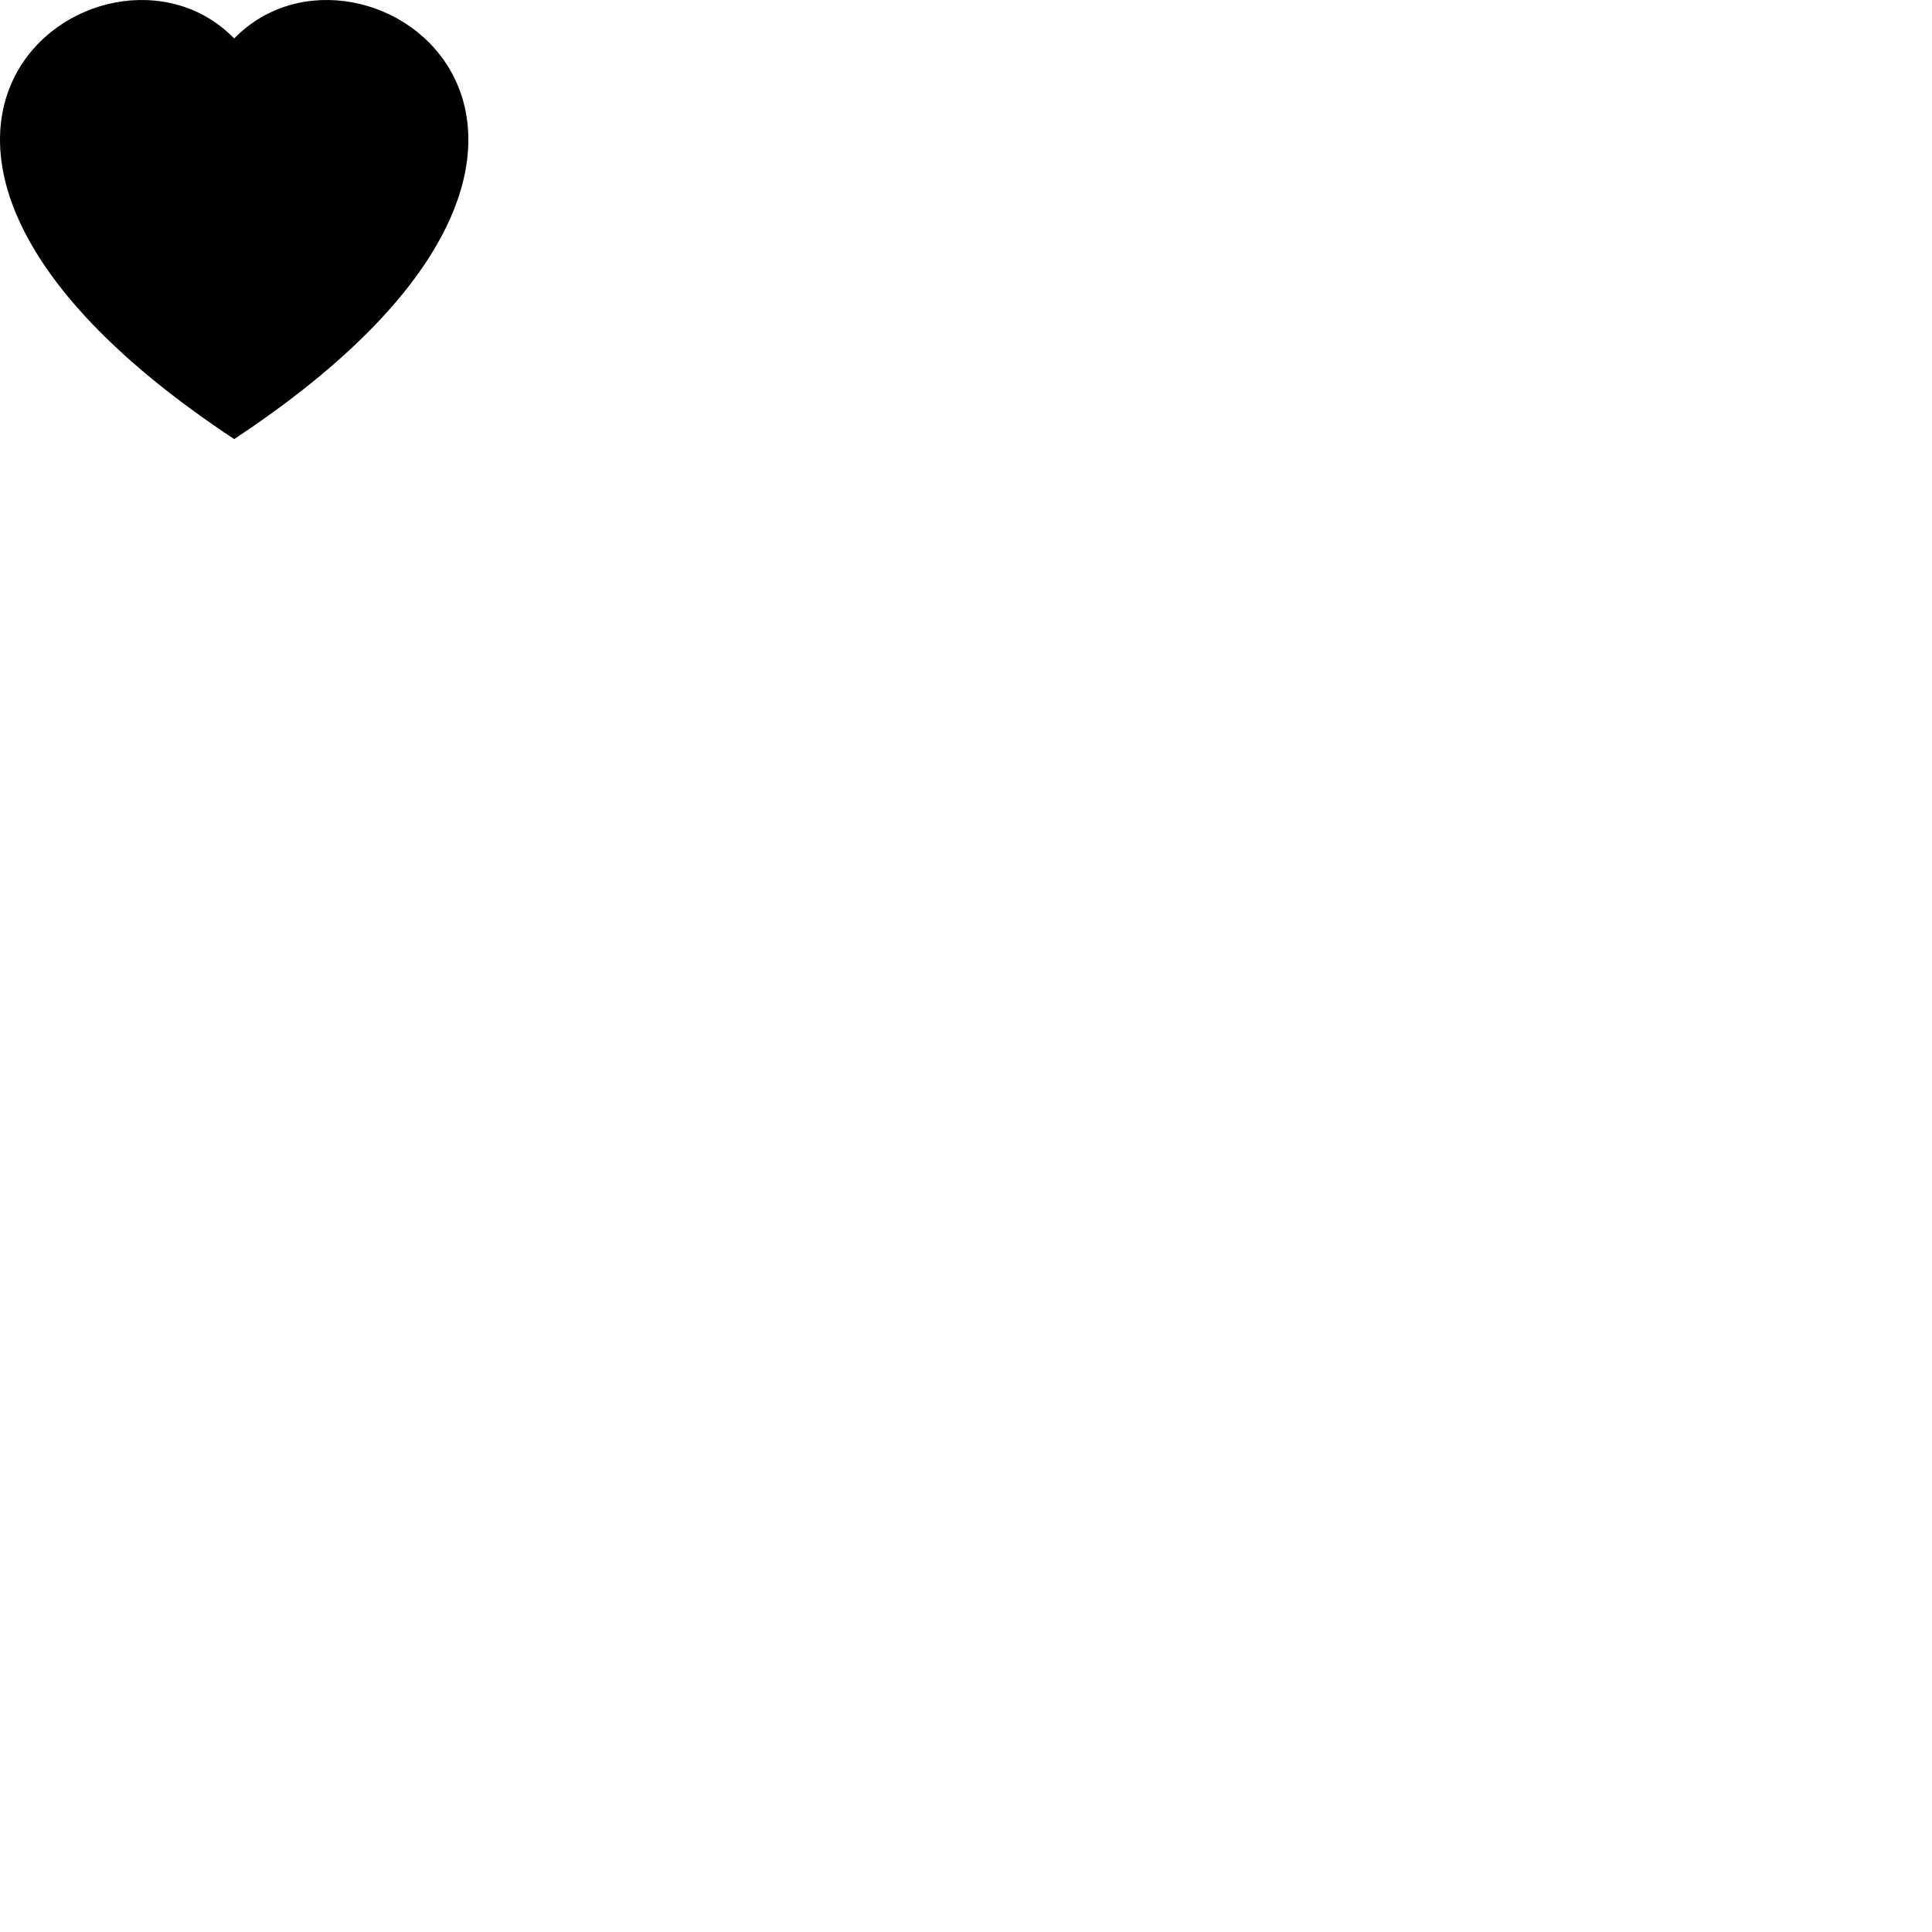
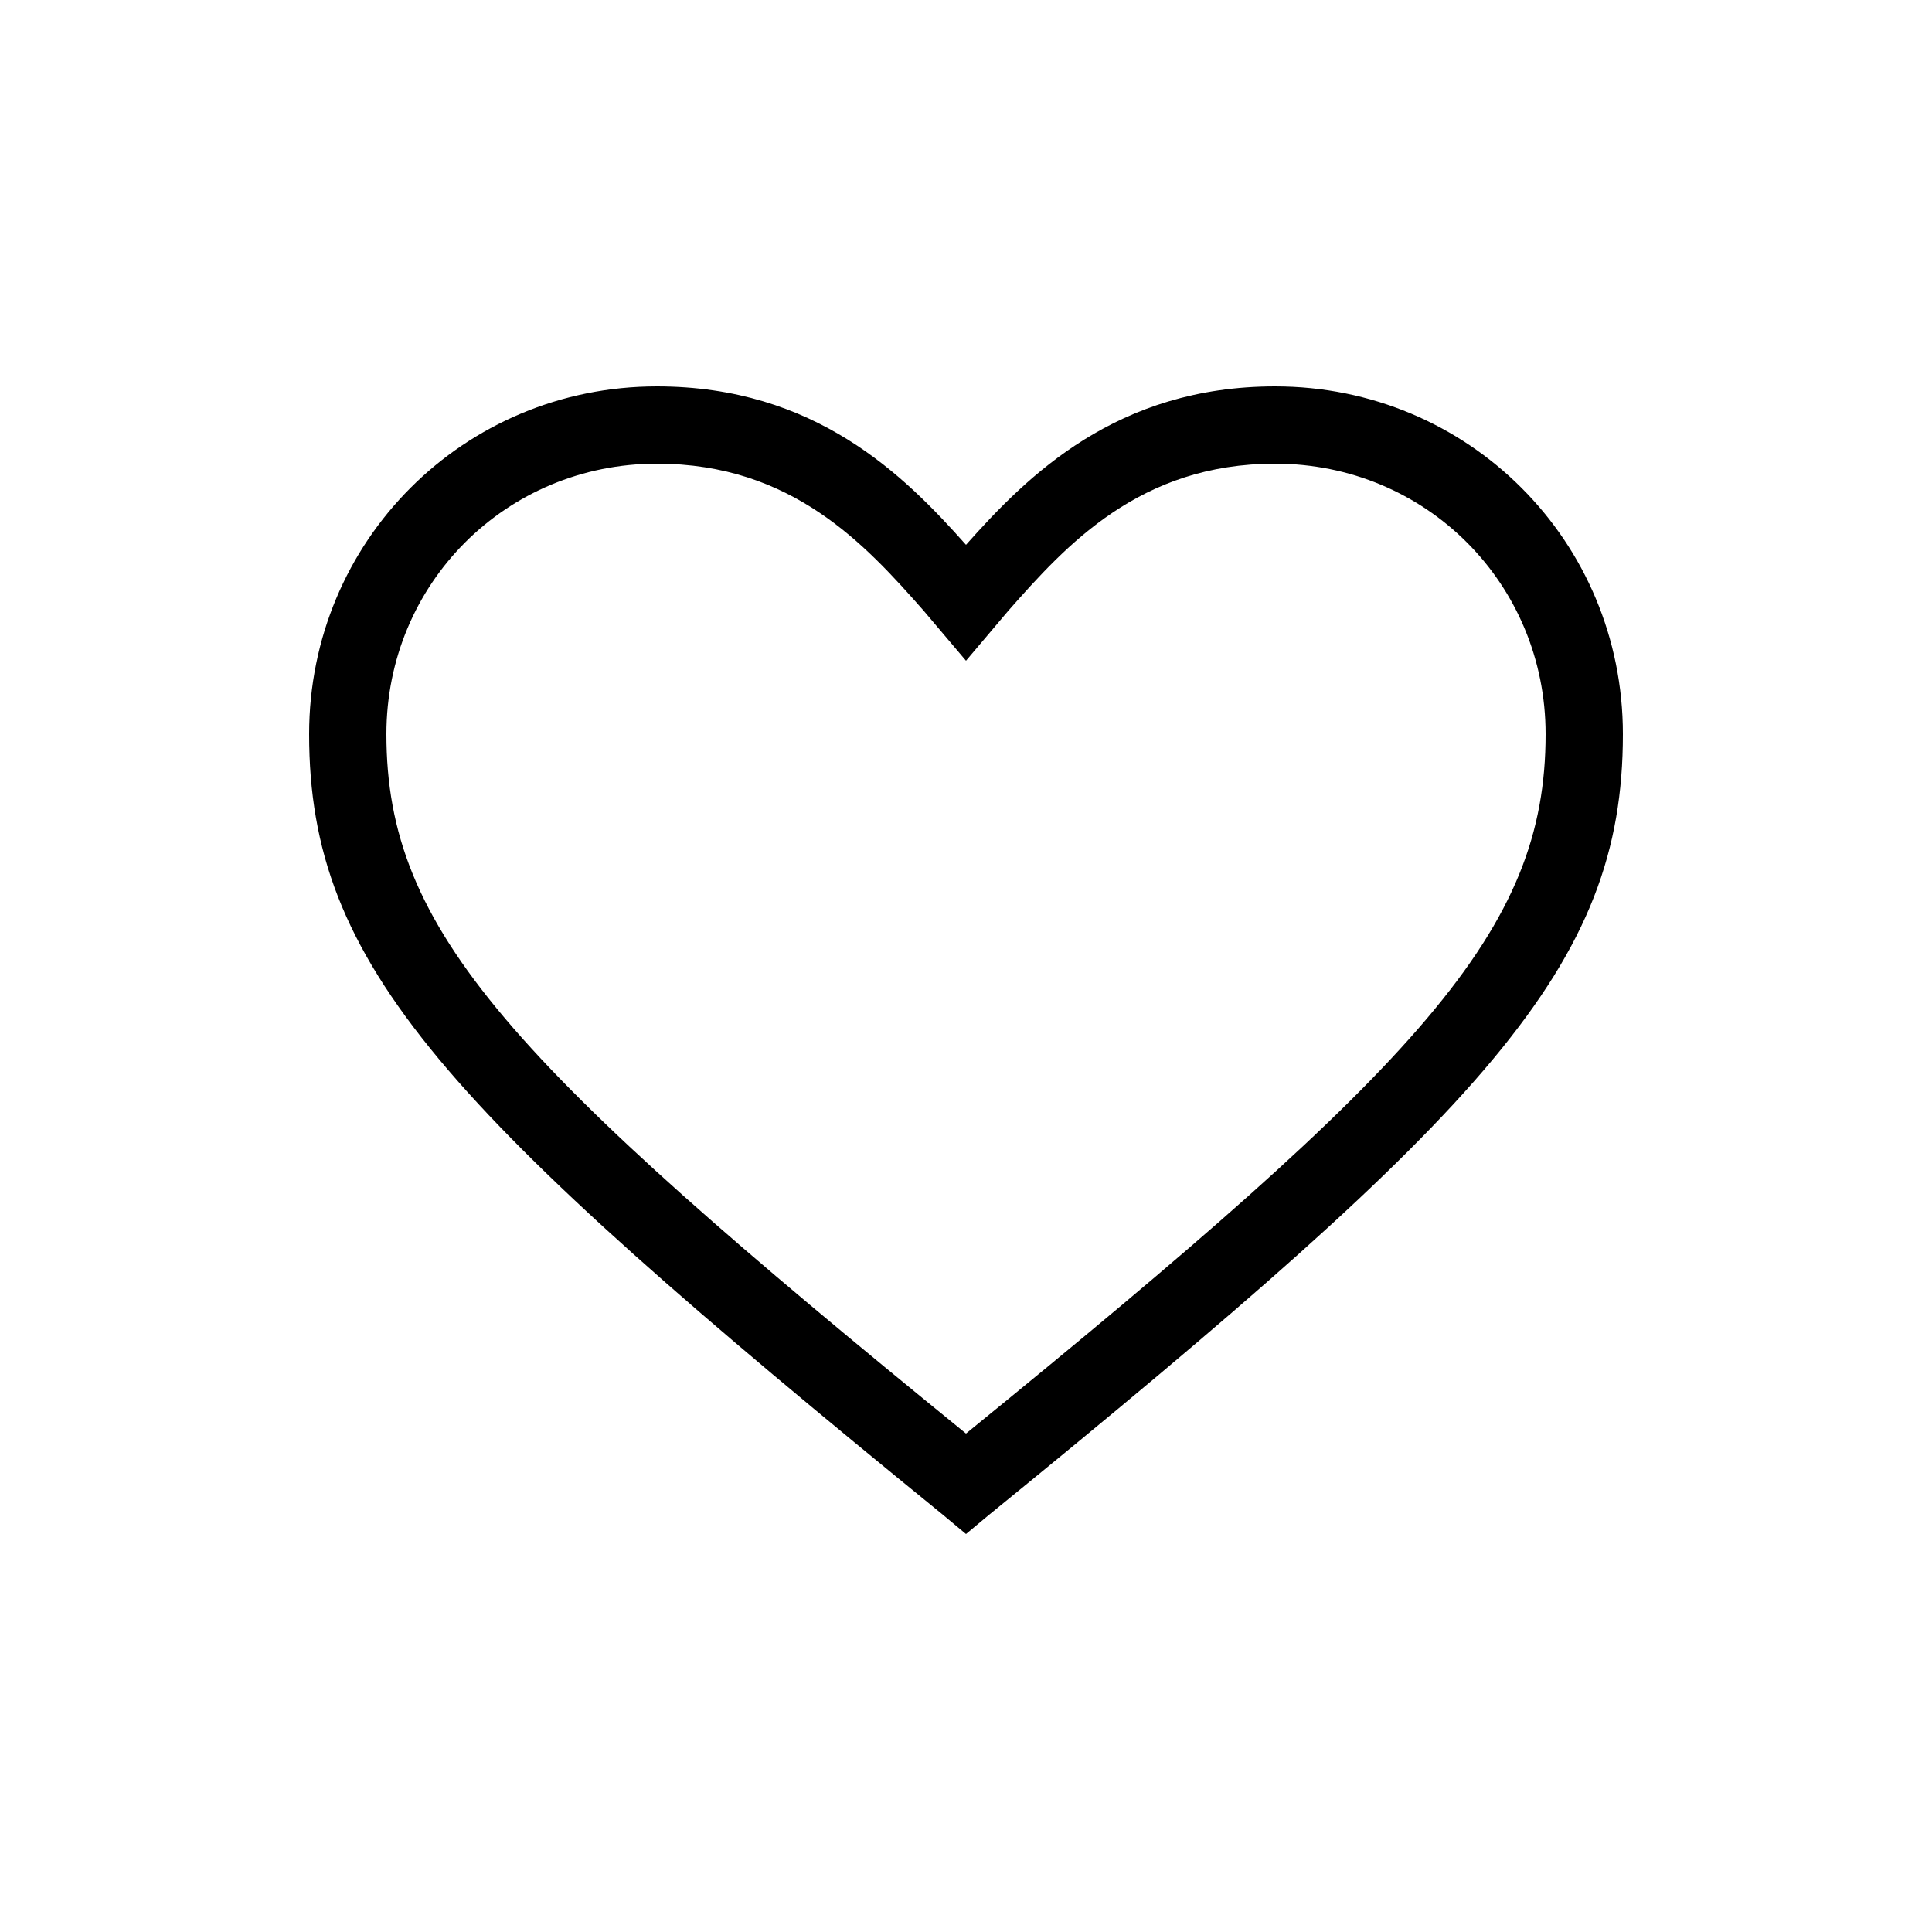
- <svg xmlns="http://www.w3.org/2000/svg" width="16" height="16" fill="currentColor" class="bi bi-heart-fill" viewBox="0 0 66 66">
-   <path fill-rule="evenodd" d="M8 1.314C12.438-3.248 23.534 4.735 8 15-7.534 4.736 3.562-3.248 8 1.314" />
+ <svg xmlns="http://www.w3.org/2000/svg" width="50px" height="50px" viewBox="0 0 50 50">
+   <path d="M25 39.7l-.6-.5C11.5 28.7 8 25 8 19c0-5 4-9 9-9 4.1 0 6.4 2.3 8 4.1 1.6-1.8 3.9-4.1 8-4.1 5 0 9 4 9 9 0 6-3.5 9.7-16.4 20.2l-.6.5zM17 12c-3.9 0-7 3.1-7 7 0 5.1 3.2 8.5 15 18.1 11.8-9.6 15-13 15-18.1 0-3.9-3.1-7-7-7-3.5 0-5.4 2.1-6.9 3.8L25 17.1l-1.1-1.3C22.4 14.1 20.5 12 17 12z" />
</svg>
